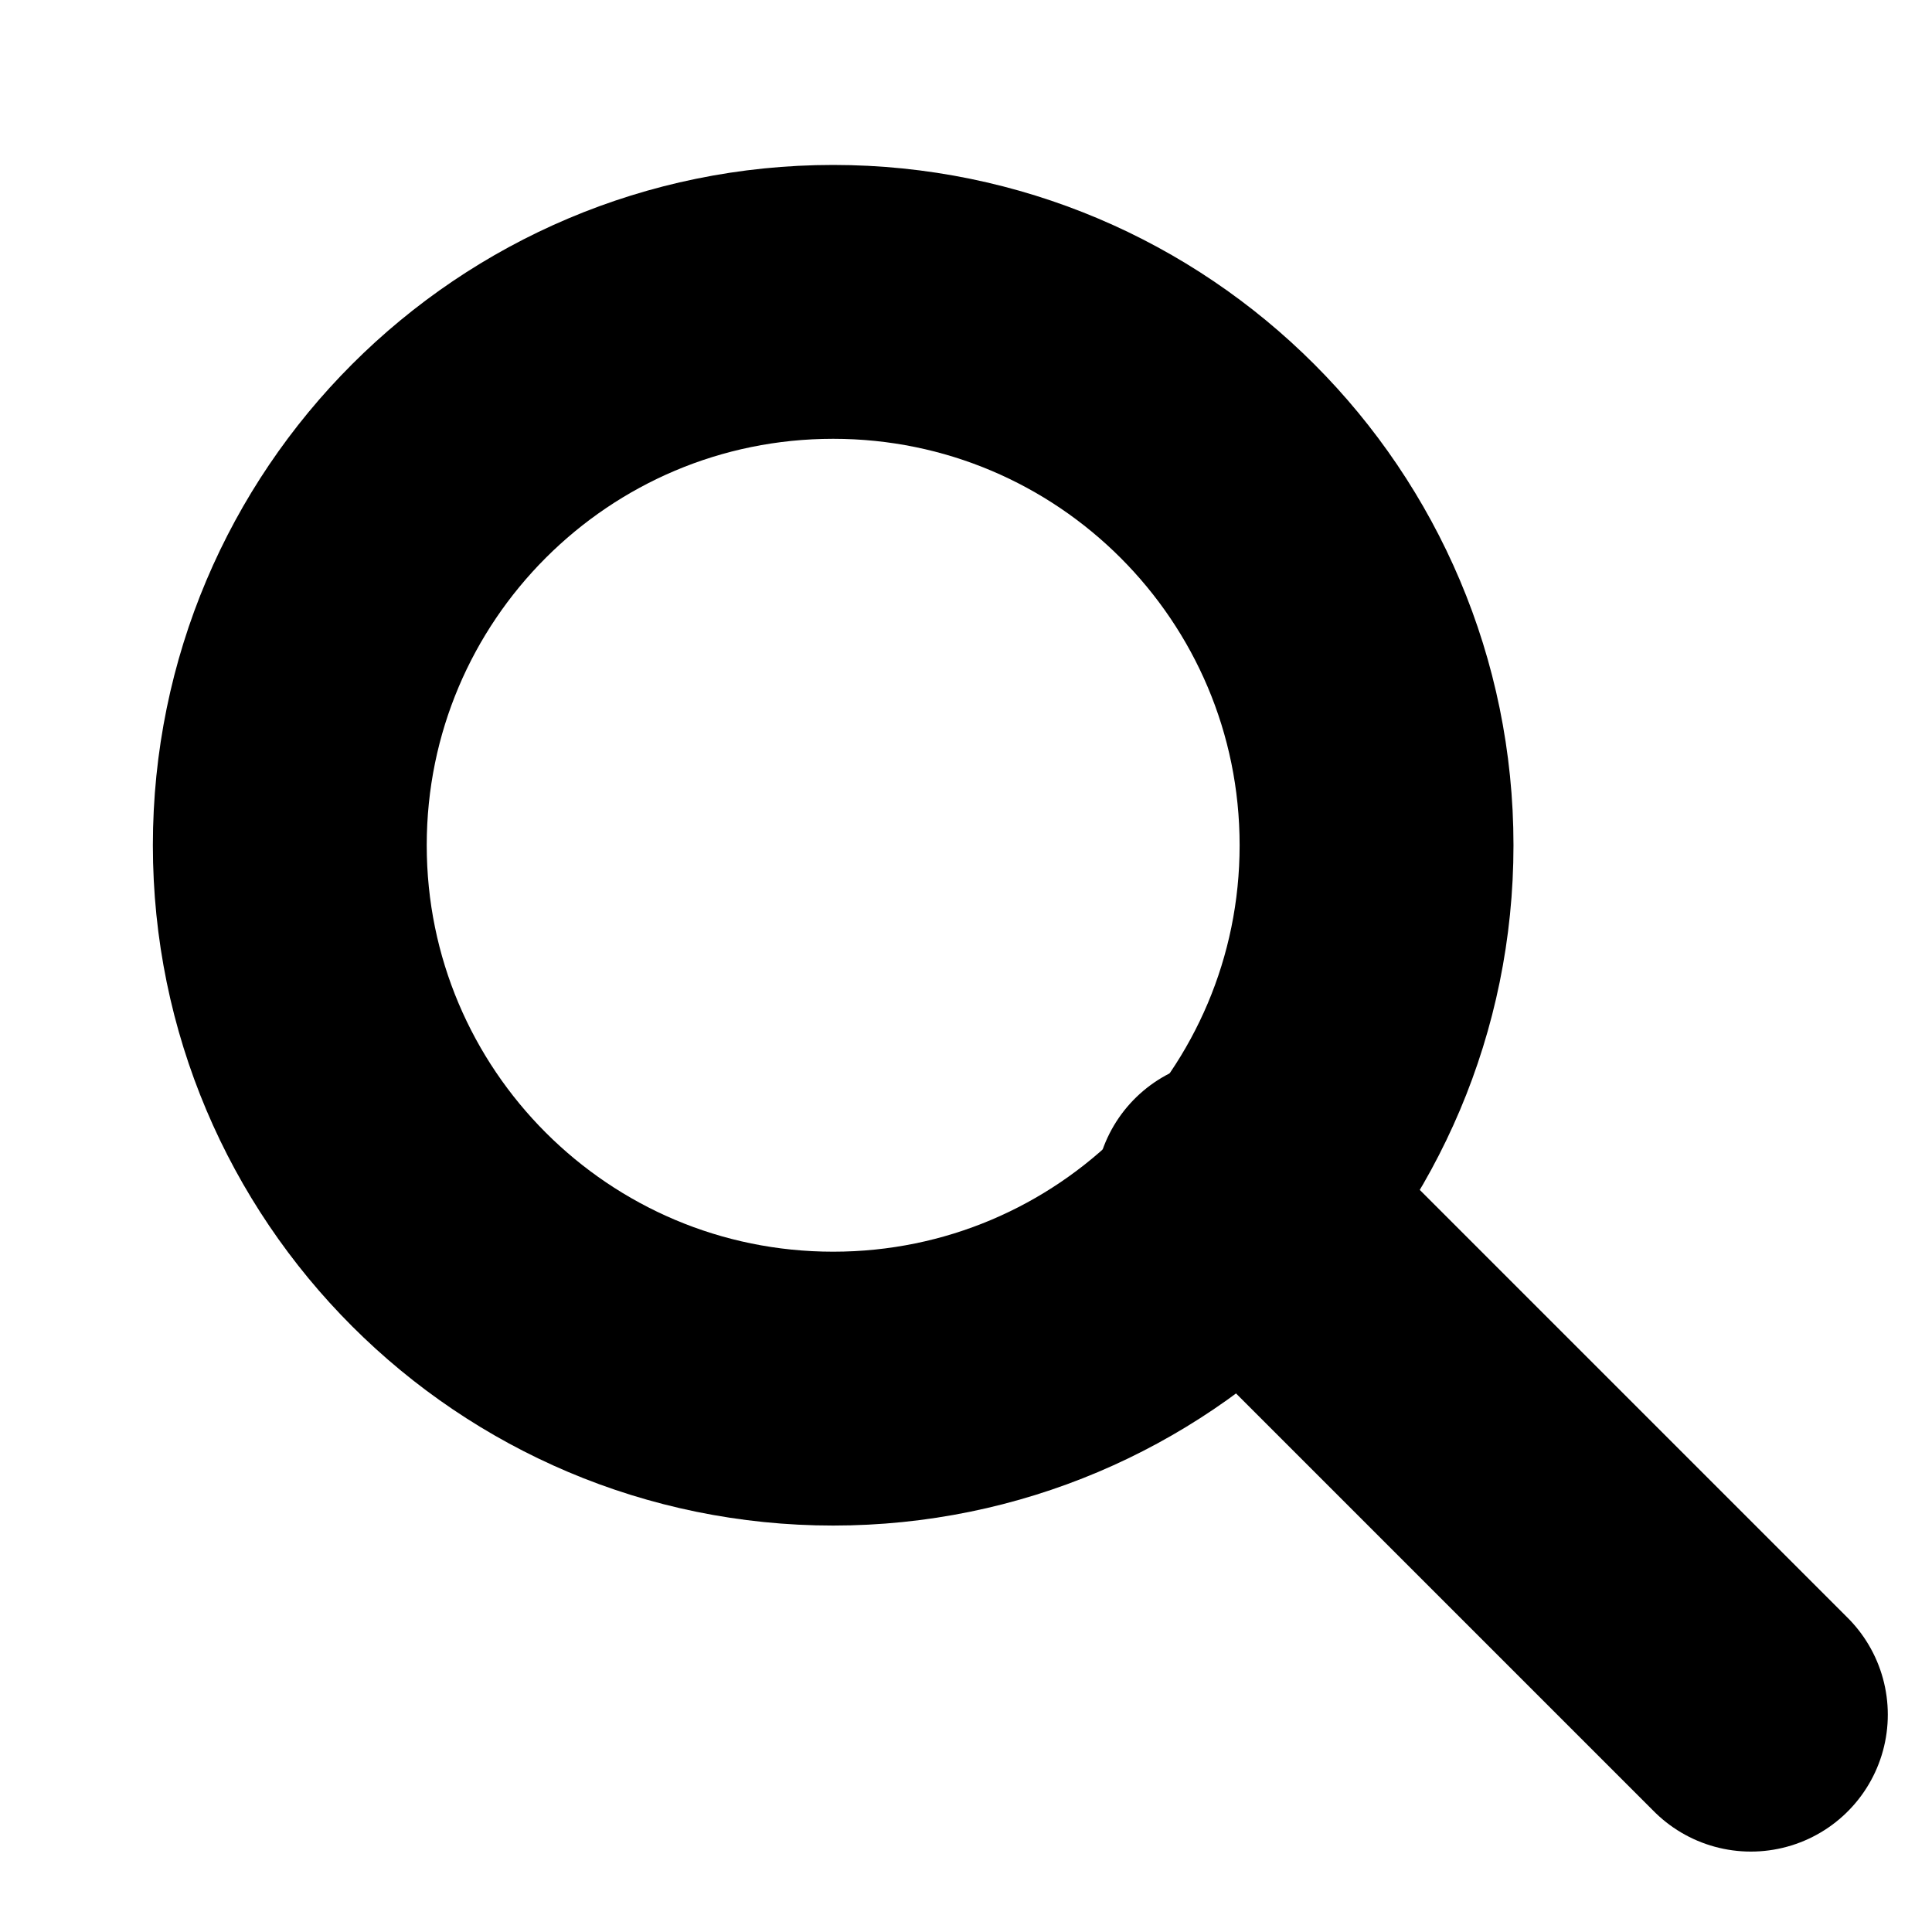
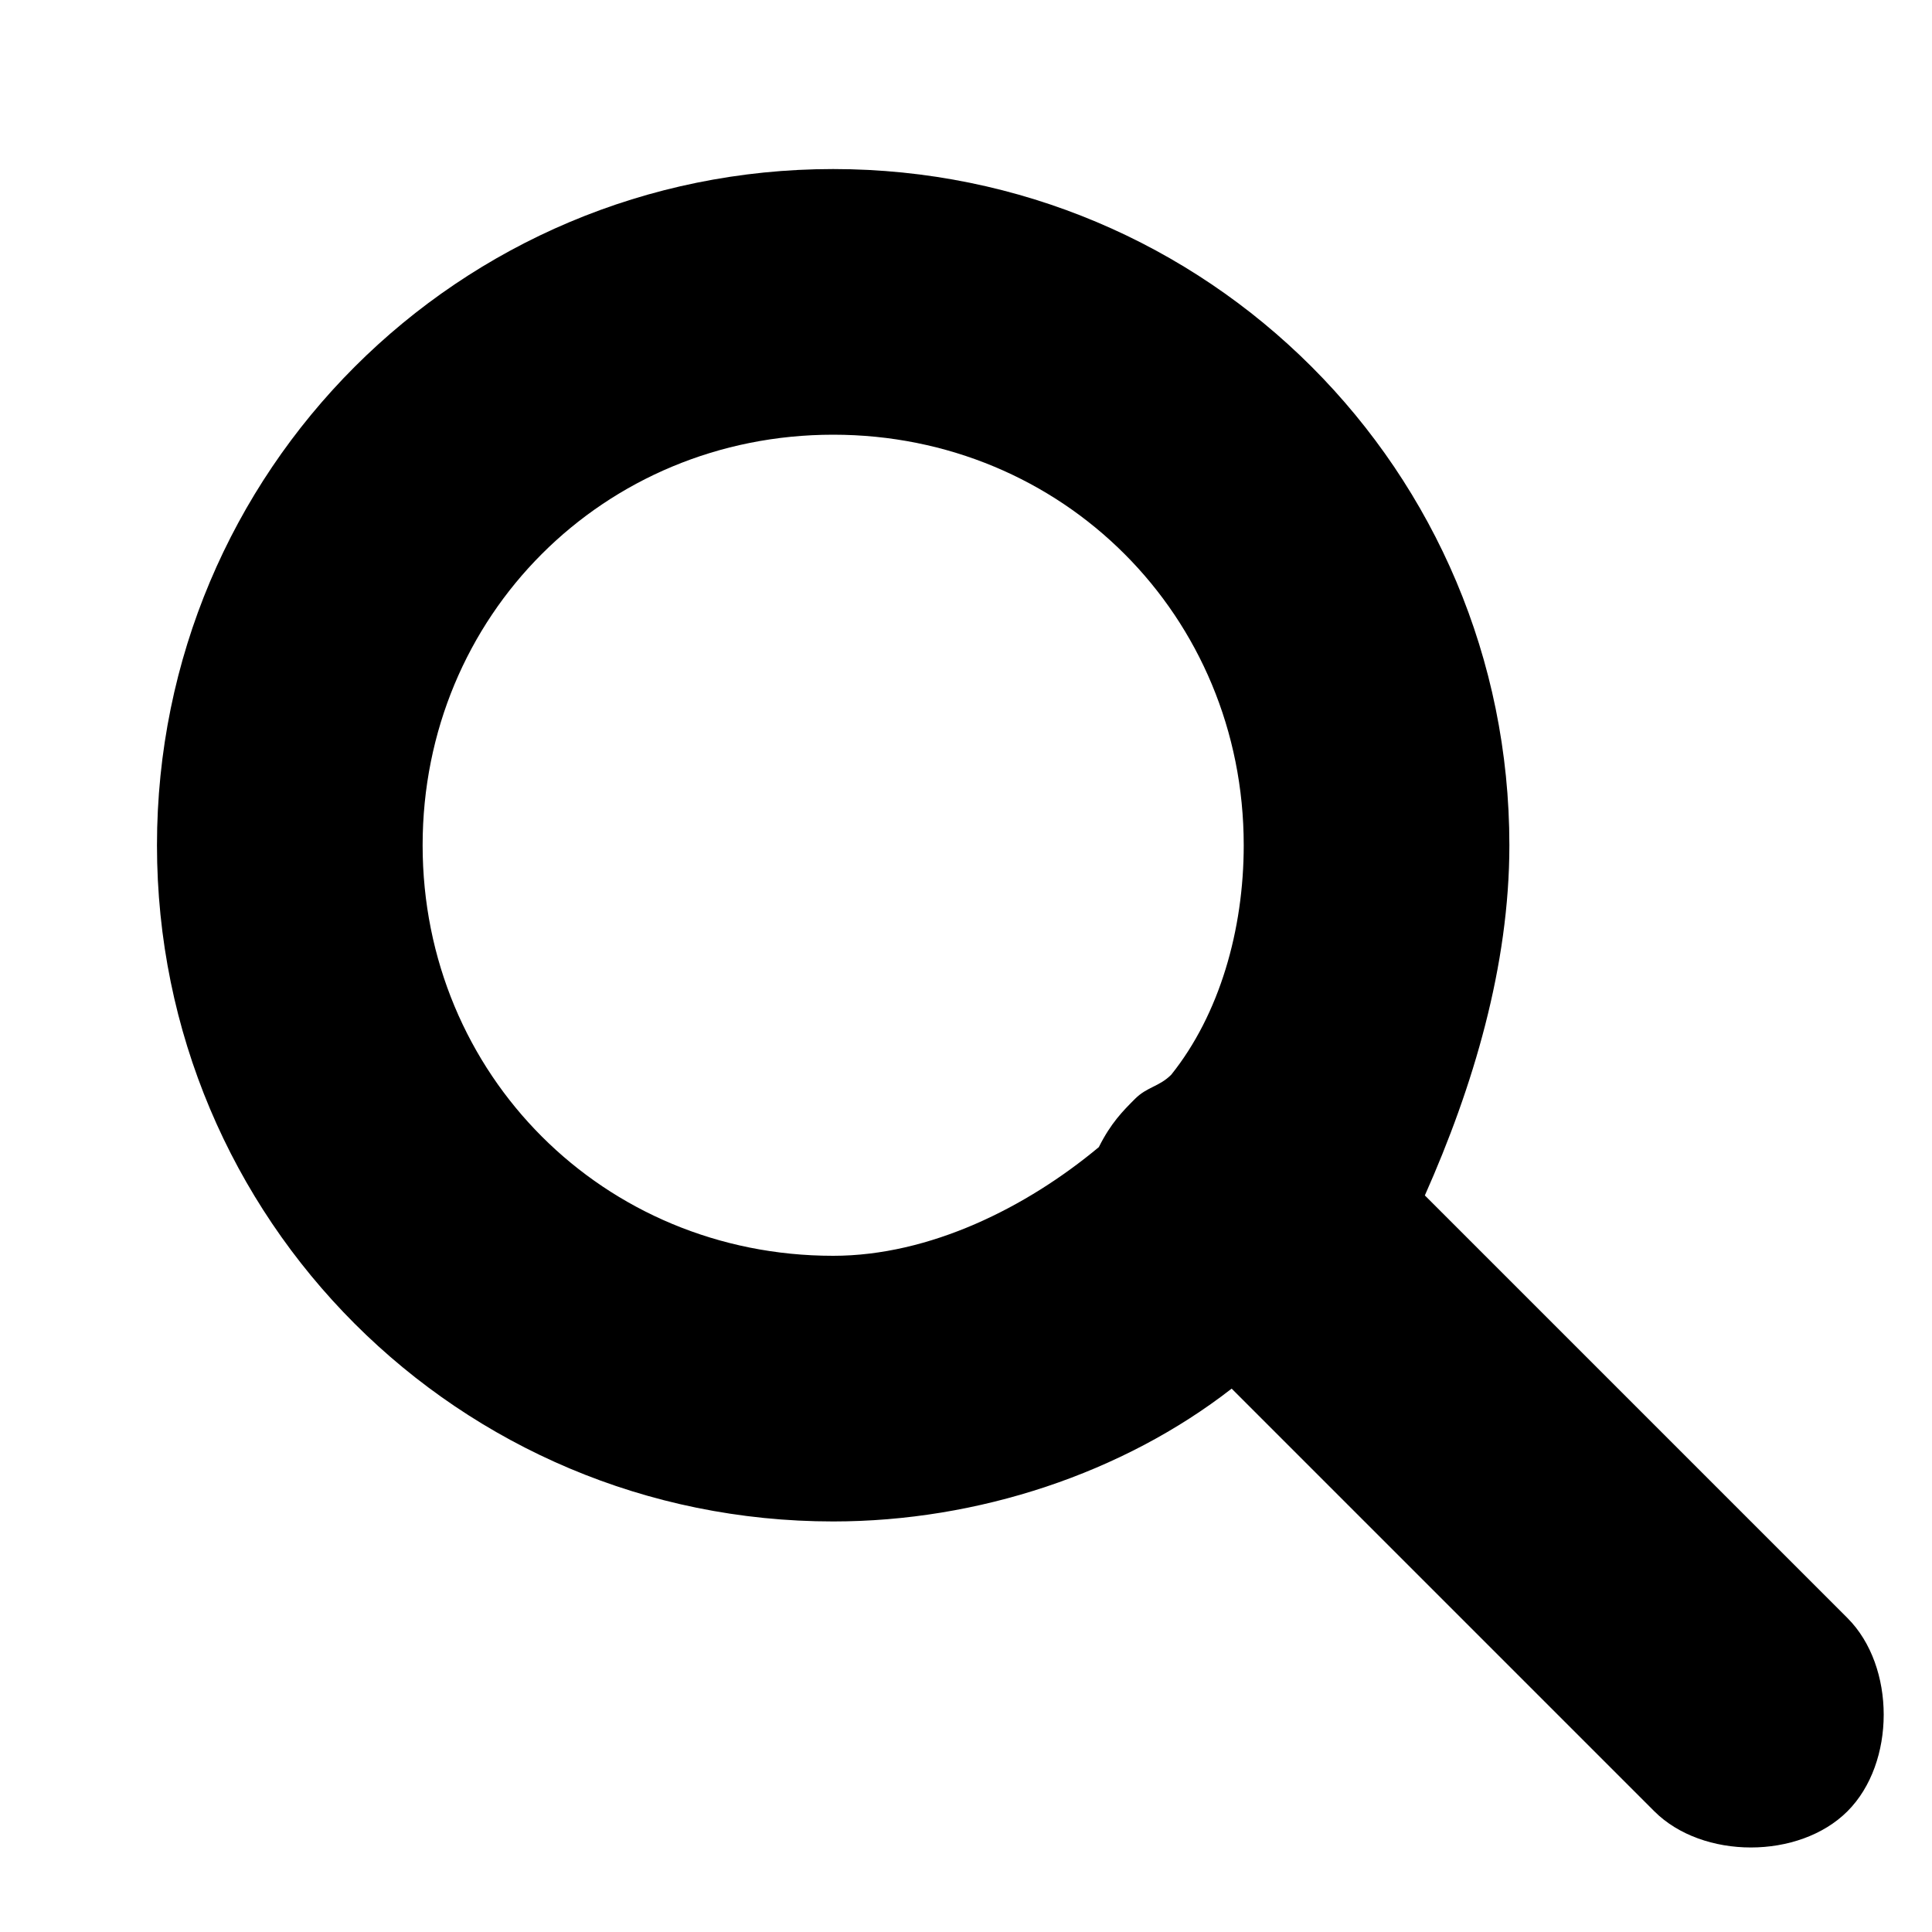
<svg xmlns="http://www.w3.org/2000/svg" version="1.1" id="Layer_1" x="0px" y="0px" viewBox="0 0 16 16" style="enable-background:new 0 0 16 16;" xml:space="preserve">
-   <style type="text/css">
- 	.st0{fill:none;stroke:#000000;stroke-width:2.268;stroke-miterlimit:10;}
- 	.st1{fill:none;stroke:#000000;stroke-width:2.268;stroke-linecap:round;stroke-miterlimit:10;}
- </style>
-   <circle class="st0" cx="6.9" cy="7" r="4.5" />
-   <line class="st1" x1="10.2" y1="9.9" x2="14.5" y2="14.2" />
+   <path d="M15.3,13.4l-3.5-3.5C12.2,9,12.5,8,12.5,7c0-3.1-2.5-5.6-5.6-5.6C3.8,1.4,1.3,3.9,1.3,7c0,3.1,2.5,5.6,5.6,5.6  c1.2,0,2.4-0.4,3.3-1.1l3.5,3.5c0.2,0.2,0.5,0.3,0.8,0.3s0.6-0.1,0.8-0.3C15.7,14.6,15.7,13.8,15.3,13.4z M3.5,7  c0-1.9,1.5-3.4,3.4-3.4c1.9,0,3.4,1.5,3.4,3.4c0,0.7-0.2,1.4-0.6,1.9C9.6,9,9.5,9,9.4,9.1C9.3,9.2,9.2,9.3,9.1,9.5  c-0.6,0.5-1.4,0.9-2.2,0.9C5,10.4,3.5,8.9,3.5,7z" />
</svg>
